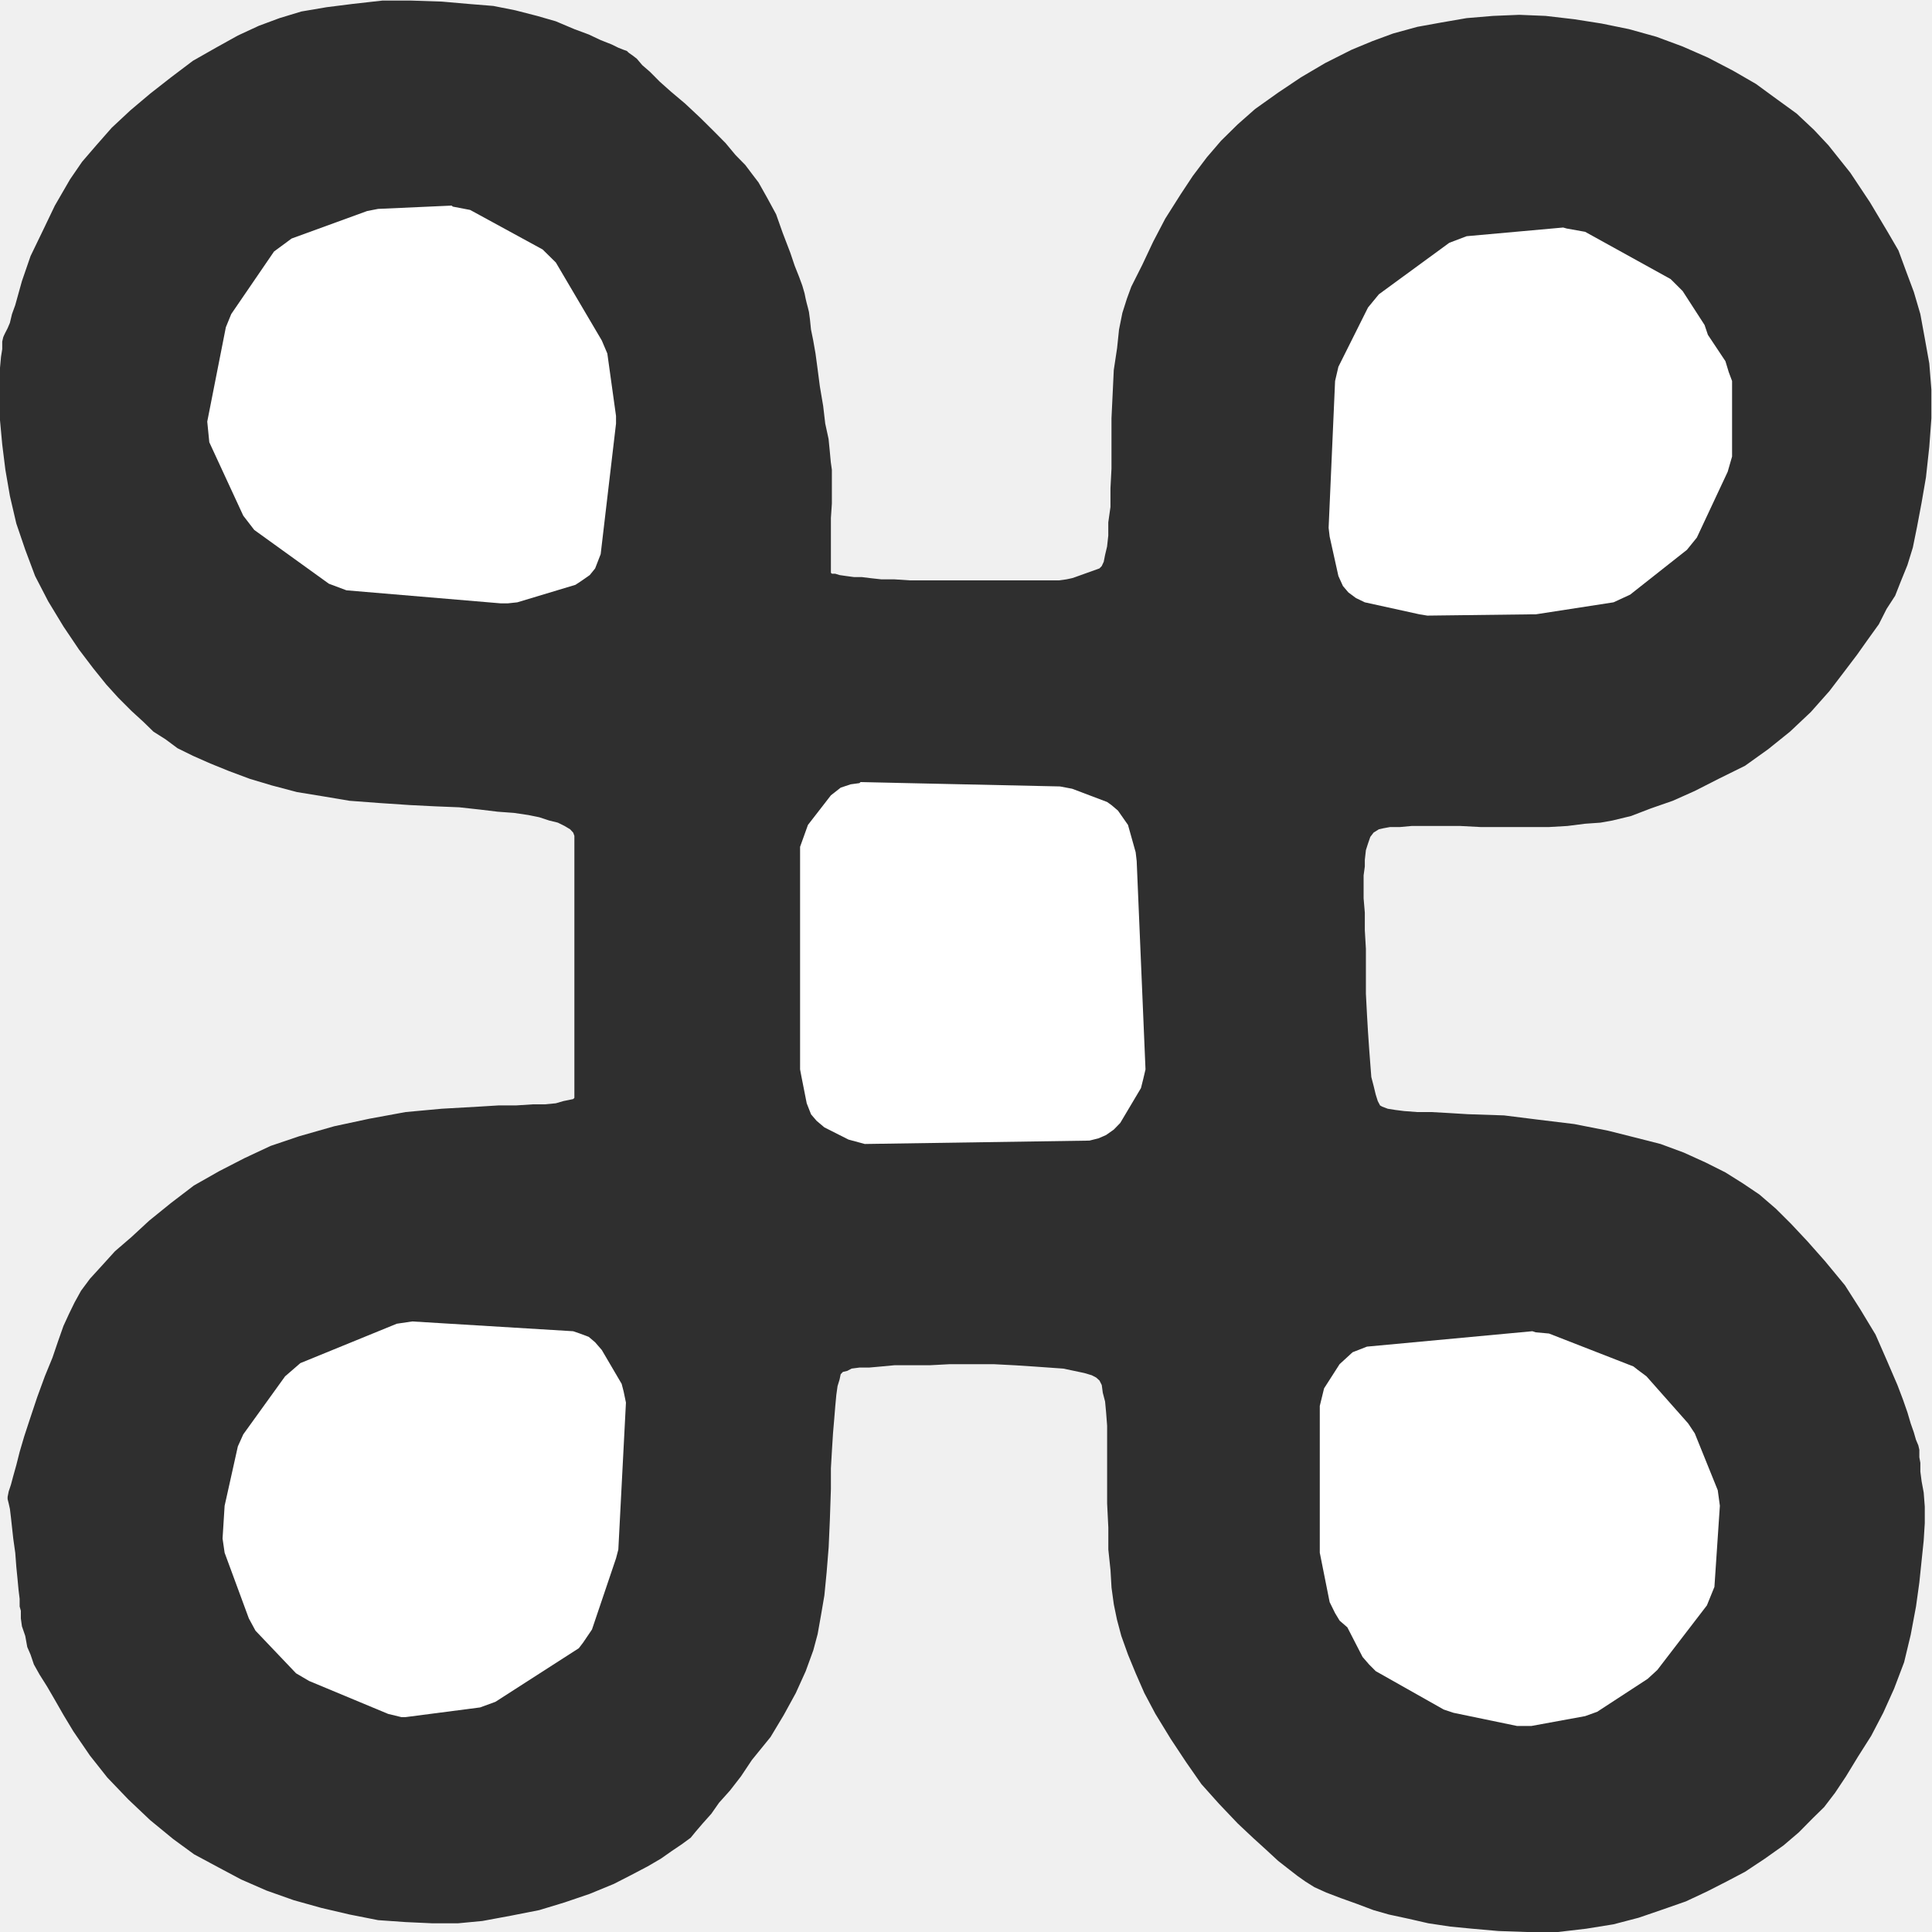
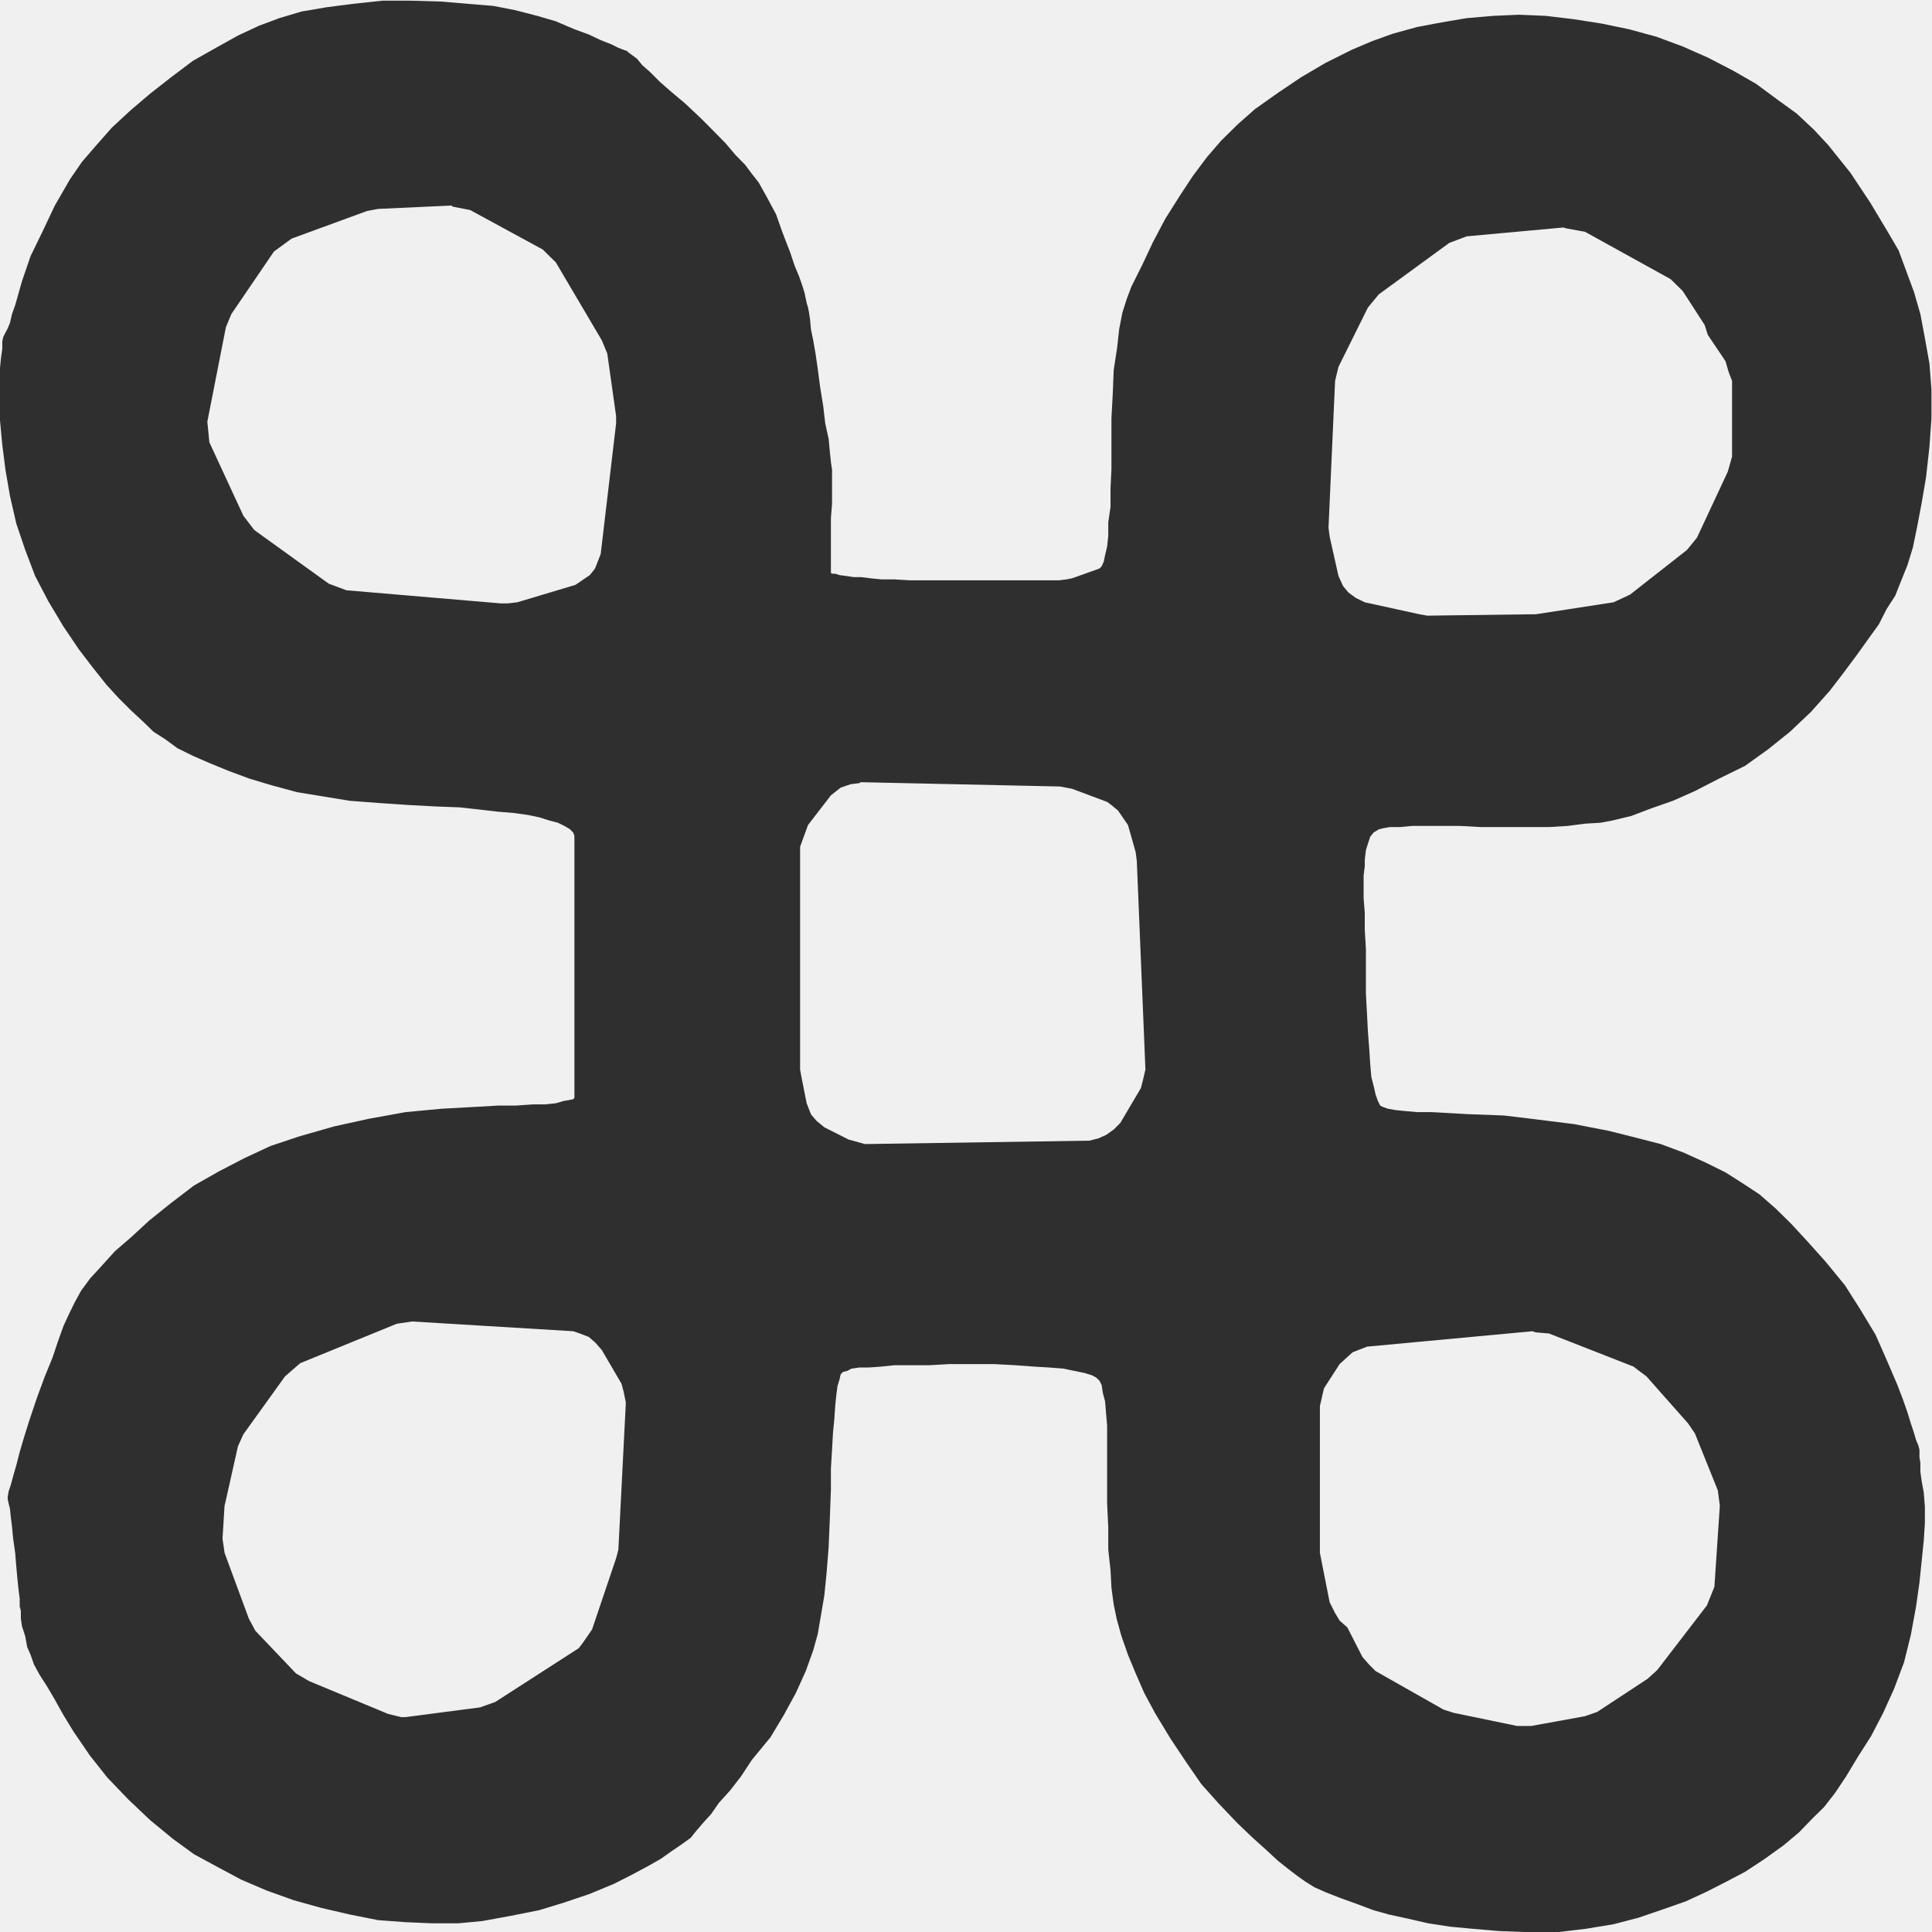
<svg xmlns="http://www.w3.org/2000/svg" version="1.1" id="svg2" xml:space="preserve" width="16.653" height="16.653" viewBox="0 0 16.653 16.653">
  <defs id="defs6" />
  <g id="g8" transform="matrix(1.333333,0,0,-1.333333,0,16.65333)">
    <g id="g10" transform="scale(0.1)">
-       <path d="m 37.133,70.863 -0.078,0.211 -0.199,0.215 -0.359,0.215 -0.434,0.215 -0.559,0.137 -0.641,0.211 -0.707,0.144 -0.926,0.137 -1.059,0.078 -1.137,0.137 -1.348,0.148 -1.551,0.062 -1.633,0.082 -1.984,0.133 -1.922,0.144 -1.695,0.285 -1.699,0.277 -1.629,0.43 -1.422,0.426 -1.34,0.5 -1.215,0.492 -1.121,0.496 -1,0.492 -0.777,0.578 -0.777,0.492 -0.645,0.629 -0.777,0.711 -0.855,0.856 -0.773,0.852 -0.855,1.062 -0.91,1.199 -1,1.484 L 3.113,86.031 2.27,87.66 1.633,89.359 1.055,91.055 0.641,92.832 0.348,94.531 0.145,96.164 0,97.731 v 1.484 0.992 0.918 l 0.066,0.711 0.078,0.492 v 0.492 l 0.066,0.285 0.066,0.149 0.07,0.144 0.145,0.282 0.148,0.347 0.137,0.571 0.207,0.57 0.215,0.773 0.219,0.786 0.559,1.621 0.789,1.632 0.781,1.629 0.984,1.7 0.777,1.132 0.922,1.071 1,1.136 1.207,1.125 1.27,1.071 1.352,1.058 1.418,1.071 1.484,0.843 1.414,0.786 1.355,0.628 1.336,0.497 1.414,0.429 1.633,0.278 1.699,0.214 1.914,0.215 h 1.844 l 1.992,-0.066 1.703,-0.149 1.629,-0.132 1.418,-0.282 1.414,-0.363 1.207,-0.348 1.199,-0.507 0.926,-0.344 0.773,-0.363 0.711,-0.282 0.43,-0.211 0.344,-0.136 0.215,-0.078 0.07,-0.071 0.078,-0.066 0.215,-0.149 0.277,-0.214 0.351,-0.414 0.492,-0.426 0.641,-0.645 0.715,-0.637 0.922,-0.777 0.984,-0.922 0.856,-0.847 0.777,-0.786 0.644,-0.773 0.629,-0.641 0.426,-0.566 0.43,-0.563 0.562,-1 0.574,-1.058 0.426,-1.203 0.492,-1.285 0.285,-0.844 0.281,-0.707 0.211,-0.574 0.144,-0.496 0.07,-0.348 0.066,-0.277 0.078,-0.293 0.07,-0.286 0.066,-0.492 0.066,-0.644 0.144,-0.707 0.148,-0.844 0.133,-0.988 0.148,-1.137 0.215,-1.27 0.133,-1.137 0.215,-0.992 0.078,-0.785 0.066,-0.711 0.07,-0.496 V 94.106 93.691 93.047 92.34 L 53.715,91.418 v -0.926 -0.773 -0.641 -0.5 -0.348 -0.293 -0.066 l 0.07,-0.062 H 54 l 0.277,-0.086 0.43,-0.062 0.492,-0.066 h 0.5 l 0.57,-0.07 0.707,-0.078 h 0.844 l 0.992,-0.066 h 1.203 1.285 1.414 1.274 1.281 0.914 0.922 0.785 0.566 l 0.488,0.066 0.363,0.078 0.211,0.07 1.555,0.558 0.148,0.148 0.133,0.285 0.082,0.422 0.133,0.562 0.078,0.707 v 0.856 l 0.141,0.992 v 1.207 l 0.066,1.266 v 1.418 1.844 l 0.078,1.633 0.07,1.485 0.215,1.421 0.125,1.2 0.215,1.07 0.293,0.922 0.285,0.777 0.711,1.414 0.703,1.492 0.781,1.493 0.984,1.554 0.793,1.2 0.91,1.207 0.918,1.07 1.074,1.058 1.133,1 1.484,1.055 1.48,0.992 1.566,0.922 1.699,0.856 1.355,0.562 1.336,0.492 1.566,0.43 1.551,0.281 1.629,0.282 1.711,0.144 1.699,0.07 1.699,-0.07 1.848,-0.215 1.765,-0.277 1.778,-0.363 1.769,-0.493 1.695,-0.628 1.633,-0.715 1.633,-0.852 1.48,-0.855 1.352,-0.989 1.27,-0.921 1.128,-1.059 0.93,-0.992 1.418,-1.778 1.27,-1.91 1.14,-1.91 0.703,-1.207 0.496,-1.348 0.5,-1.339 0.418,-1.422 0.286,-1.559 0.293,-1.633 0.136,-1.699 v -1.848 l -0.136,-1.844 -0.215,-1.976 -0.282,-1.633 -0.292,-1.551 -0.274,-1.352 -0.351,-1.137 -0.43,-1.059 -0.363,-0.922 -0.555,-0.855 -0.5,-0.988 -0.711,-0.988 -0.703,-0.992 -0.863,-1.137 -0.918,-1.203 -1.2,-1.352 -1.347,-1.27 -1.414,-1.137 -1.496,-1.07 -1.7,-0.84 -1.55,-0.789 -1.418,-0.633 -1.415,-0.492 -1.281,-0.492 -1.211,-0.293 -0.769,-0.137 -0.996,-0.07 -1.133,-0.144 -1.203,-0.07 h -1.348 -1.426 -1.633 l -1.336,0.07 H 93.184 92.195 91.269 L 90.5,71.434 h -0.644 l -0.422,-0.078 -0.293,-0.066 -0.34,-0.211 -0.215,-0.281 -0.148,-0.426 -0.137,-0.43 -0.07,-0.629 v -0.43 l -0.078,-0.574 v -0.629 -0.856 l 0.078,-0.922 v -1.137 l 0.07,-1.203 v -1.336 -1.566 l 0.07,-1.348 0.066,-1.129 0.078,-1.133 0.07,-0.922 0.066,-0.856 0.148,-0.566 0.137,-0.566 0.133,-0.422 0.148,-0.281 0.137,-0.078 0.363,-0.137 0.496,-0.078 0.555,-0.07 0.863,-0.066 h 0.918 l 1.062,-0.059 1.281,-0.078 2.34,-0.078 2.191,-0.274 2.344,-0.285 2.187,-0.43 1.695,-0.426 1.703,-0.434 1.5,-0.555 1.418,-0.644 1.27,-0.637 1.133,-0.711 1.062,-0.715 1.067,-0.918 0.988,-0.984 1.062,-1.133 1.133,-1.281 1.282,-1.551 0.996,-1.562 0.984,-1.629 0.715,-1.633 0.703,-1.633 0.352,-0.926 0.293,-0.84 0.21,-0.711 0.2,-0.57 0.144,-0.496 0.149,-0.352 0.066,-0.285 v -0.078 -0.125 -0.285 l 0.066,-0.359 v -0.566 l 0.082,-0.633 0.133,-0.715 0.071,-0.918 v -1.066 l -0.071,-1.133 -0.133,-1.277 -0.148,-1.426 -0.215,-1.551 -0.344,-1.836 -0.425,-1.77 -0.649,-1.711 -0.699,-1.551 -0.781,-1.496 -0.852,-1.344 -0.781,-1.281 L 118.633,9.004 117.922,8.074 117.207,7.375 116.289,6.445 115.305,5.605 114.094,4.746 112.813,3.895 111.609,3.262 110.344,2.617 108.984,1.98 107.566,1.484 105.938,0.926 104.309,0.5 102.539,0.215 100.691,0 H 98.777 L 96.875,0.066 95.176,0.215 93.762,0.352 92.336,0.566 91.055,0.859 89.785,1.133 l -0.996,0.285 -1.133,0.426 -0.984,0.352 -0.93,0.355 -0.769,0.348 -0.578,0.363 -0.5,0.352 -0.555,0.43 -0.711,0.555 -0.773,0.715 -0.859,0.781 -0.984,0.926 -1.211,1.273 -1.133,1.266 -0.988,1.418 -0.996,1.504 -0.996,1.629 -0.711,1.34 -0.559,1.277 -0.496,1.203 -0.434,1.211 -0.281,1.055 -0.203,0.984 -0.148,1.078 -0.066,1.129 -0.141,1.34 v 1.414 l -0.078,1.566 v 1.695 1.211 1.137 0.984 l -0.066,0.859 -0.066,0.703 -0.148,0.566 -0.066,0.496 -0.148,0.293 -0.215,0.195 -0.285,0.148 -0.484,0.144 -0.648,0.137 -0.703,0.148 -0.926,0.066 -0.992,0.07 -1.199,0.078 -1.352,0.07 H 62.852 61.367 L 60.098,36.641 H 58.812 57.82 L 56.977,36.562 56.191,36.492 H 55.562 L 55.055,36.426 54.773,36.277 54.492,36.211 54.348,36.062 54.277,35.723 54.145,35.293 54.066,34.727 54,34.023 53.93,33.164 53.852,32.246 53.785,31.18 53.715,29.98 V 28.633 L 53.648,26.648 53.57,24.875 53.438,23.242 53.293,21.758 53.074,20.477 52.859,19.266 52.578,18.215 52.086,16.863 51.445,15.449 50.668,14.031 49.812,12.605 48.609,11.125 47.898,10.059 47.191,9.148 46.484,8.359 45.984,7.645 45.426,7.02 45,6.523 44.648,6.094 44.078,5.676 43.434,5.242 42.727,4.746 41.879,4.25 40.816,3.691 39.688,3.113 38.125,2.469 36.496,1.914 34.863,1.418 33.02,1.055 31.184,0.715 29.621,0.566 h -1.699 l -1.699,0.078 -1.781,0.125 L 22.598,1.133 20.766,1.562 18.988,2.059 17.223,2.684 15.59,3.398 14.105,4.188 12.543,5.027 11.191,6.016 9.707,7.234 8.293,8.574 6.938,9.988 5.816,11.406 4.746,12.969 4.105,14.031 3.539,15.02 3.047,15.867 2.555,16.648 2.191,17.297 1.977,17.93 1.762,18.426 1.633,19.141 1.418,19.766 1.348,20.273 v 0.496 l -0.078,0.277 v 0.496 l -0.07,0.566 -0.066,0.703 -0.078,0.789 -0.07,0.918 -0.129,0.918 -0.086,0.781 -0.062,0.57 L 0.641,27.352 0.562,27.707 0.492,27.988 v 0.144 l 0.07,0.352 0.145,0.434 0.148,0.555 0.199,0.711 0.215,0.852 0.293,0.996 0.348,1.062 0.496,1.488 0.492,1.344 0.496,1.211 0.359,1.055 0.348,0.988 0.363,0.789 0.348,0.715 0.426,0.773 0.578,0.777 0.777,0.852 0.84,0.926 1.066,0.918 1.141,1.055 1.414,1.145 1.484,1.133 1.633,0.926 1.633,0.84 1.695,0.793 1.848,0.625 2.258,0.644 2.277,0.488 2.34,0.43 2.336,0.215 2.41,0.137 1.273,0.078 h 1.133 l 1.059,0.07 h 0.785 l 0.711,0.066 0.496,0.145 0.348,0.07 0.281,0.059 0.078,0.078 v 0.137 0.371 0.418 0.633 0.707 0.922 1.07 1.273 1.348 1.484 1.566 1.34 1.199 1.07 0.992 0.777 0.641 0.496 0.355 0.137" style="fill:#2f2f2f;fill-opacity:1.0;fill-rule:nonzero;stroke:none" id="path12" />
-       <path d="m 99.277,38.77 0.86,-0.078 5.461,-2.129 0.273,-0.215 0.567,-0.422 2.695,-3.043 0.43,-0.648 1.484,-3.672 0.137,-1.004 -0.352,-5.246 -0.488,-1.199 -3.203,-4.172 -0.625,-0.574 -3.262,-2.129 -0.781,-0.281 -3.477,-0.637 h -0.922 l -4.109,0.852 -0.633,0.211 -4.394,2.481 -0.422,0.422 -0.43,0.496 -0.984,1.914 -0.5,0.434 -0.293,0.484 -0.352,0.715 -0.637,3.191 v 0.422 9.07 l 0.277,1.133 1.004,1.566 0.84,0.77 0.93,0.363 10.691,0.996 0.215,-0.07" style="fill:#ffffff;fill-opacity:1;fill-rule:nonzero;stroke:none" id="path14" />
-       <path d="m 37.055,38.84 0.43,-0.148 0.574,-0.215 0.414,-0.352 0.43,-0.496 1.285,-2.191 0.129,-0.496 0.148,-0.715 -0.492,-9.5 -0.148,-0.566 -1.555,-4.602 -0.574,-0.848 -0.277,-0.363 -5.391,-3.465 -0.992,-0.363 -4.812,-0.625 h -0.281 l -0.852,0.207 -5.109,2.129 -0.844,0.496 -2.621,2.754 -0.43,0.793 -1.566,4.246 -0.133,0.918 0.133,2.121 0.082,0.363 0.773,3.473 0.352,0.781 2.703,3.75 0.984,0.852 6.234,2.547 1,0.148 10.406,-0.633" style="fill:#ffffff;fill-opacity:1;fill-rule:nonzero;stroke:none" id="path16" />
-       <path d="m 68.523,74.059 0.785,-0.148 2.262,-0.856 0.285,-0.203 0.418,-0.355 0.648,-0.926 0.496,-1.766 0.066,-0.57 0.57,-13.469 -0.148,-0.629 -0.145,-0.578 -1.34,-2.254 -0.418,-0.43 -0.5,-0.352 -0.496,-0.215 -0.578,-0.144 -14.523,-0.219 -1.051,0.285 -1.562,0.789 -0.5,0.422 -0.359,0.418 -0.281,0.715 -0.351,1.774 -0.078,0.418 v 14.391 l 0.508,1.414 1.484,1.914 0.633,0.496 0.641,0.215 0.574,0.078 0.066,0.066 12.895,-0.281" style="fill:#ffffff;fill-opacity:1;fill-rule:nonzero;stroke:none" id="path18" />
-       <path d="m 101.27,110.129 1.203,-0.215 5.527,-3.055 0.777,-0.773 1.418,-2.195 0.215,-0.637 1.133,-1.703 0.215,-0.707 0.215,-0.574 v -4.883 l -0.285,-0.988 -1.993,-4.254 -0.64,-0.789 -3.672,-2.898 -1.074,-0.496 -5.032,-0.777 h -0.34 l -6.664,-0.082 -0.504,0.082 -3.539,0.777 -0.574,0.277 -0.488,0.363 -0.352,0.414 -0.293,0.645 -0.566,2.555 -0.066,0.562 0.418,9.493 0.215,0.921 1.914,3.829 0.703,0.855 4.551,3.328 1.121,0.426 6.242,0.562 0.215,-0.062" style="fill:#ffffff;fill-opacity:1;fill-rule:nonzero;stroke:none" id="path20" />
-       <path d="m 29.273,111.543 1.121,-0.215 4.684,-2.555 0.856,-0.843 2.969,-5.039 0.359,-0.844 0.562,-4.039 V 97.516 L 38.832,89.078 38.473,88.152 38.125,87.723 37.633,87.379 37.203,87.094 33.441,85.961 32.812,85.894 h -0.426 l -9.988,0.844 -1.137,0.426 -4.824,3.477 -0.711,0.922 -2.195,4.746 -0.133,1.336 1.203,6.101 0.348,0.852 2.766,4.043 1.137,0.839 4.883,1.778 0.707,0.137 4.754,0.214 0.078,-0.066" style="fill:#ffffff;fill-opacity:1;fill-rule:nonzero;stroke:none" id="path22" />
+       <path id="path12" style="fill:#2f2f2f;fill-opacity:1.0;fill-rule:nonzero;stroke:none" d="M 24.727 124.856 L 22.808 124.651 L 21.108 124.431 L 19.482 124.153 L 18.062 123.728 L 16.729 123.23 L 15.381 122.6 L 13.96 121.809 L 12.48 120.974 L 11.06 119.905 L 9.712 118.85 L 8.438 117.766 L 7.236 116.653 L 6.226 115.51 L 5.303 114.441 L 4.526 113.313 L 3.545 111.614 L 2.769 109.973 L 1.978 108.347 L 1.421 106.721 L 1.201 105.945 L 0.981 105.169 L 0.776 104.597 L 0.645 104.026 L 0.498 103.674 L 0.352 103.396 L 0.278 103.25 L 0.205 103.103 L 0.146 102.825 L 0.146 102.327 L 0.073 101.829 L 0 101.126 L 0 100.203 L 0 99.221 L 0 97.727 L 0.146 96.16 L 0.352 94.534 L 0.645 92.835 L 1.055 91.047 L 1.626 89.363 L 2.271 87.664 L 3.12 86.038 L 4.102 84.397 L 5.112 82.903 L 6.021 81.716 L 6.87 80.647 L 7.646 79.797 L 8.496 78.948 L 9.272 78.23 L 9.917 77.6 L 10.693 77.102 L 11.47 76.531 L 12.48 76.033 L 13.594 75.549 L 14.81 75.051 L 16.157 74.553 L 17.578 74.129 L 19.204 73.689 L 20.903 73.411 L 22.603 73.132 L 24.521 72.986 L 26.499 72.854 L 28.14 72.766 L 29.692 72.708 L 31.04 72.561 L 32.168 72.429 L 33.237 72.341 L 34.16 72.21 L 34.863 72.063 L 35.508 71.858 L 36.064 71.712 L 36.489 71.506 L 36.855 71.287 L 37.061 71.067 L 37.134 70.862 L 37.134 70.73 L 37.134 70.364 L 37.134 69.88 L 37.134 69.236 L 37.134 68.46 L 37.134 67.463 L 37.134 66.394 L 37.134 65.193 L 37.134 63.86 L 37.134 62.293 L 37.134 60.798 L 37.134 59.451 L 37.134 58.176 L 37.134 57.107 L 37.134 56.184 L 37.134 55.481 L 37.134 54.851 L 37.134 54.426 L 37.134 54.06 L 37.134 53.928 L 37.061 53.84 L 36.768 53.782 L 36.431 53.723 L 35.933 53.577 L 35.215 53.504 L 34.438 53.504 L 33.369 53.43 L 32.241 53.43 L 30.967 53.357 L 28.564 53.225 L 26.221 53.005 L 23.877 52.581 L 21.606 52.083 L 19.351 51.438 L 17.505 50.823 L 15.806 50.032 L 14.165 49.182 L 12.539 48.259 L 11.06 47.131 L 9.639 45.989 L 8.496 44.934 L 7.427 44.011 L 6.592 43.088 L 5.815 42.239 L 5.244 41.462 L 4.819 40.686 L 4.468 39.968 L 4.102 39.177 L 3.75 38.196 L 3.398 37.141 L 2.9 35.925 L 2.402 34.578 L 1.904 33.098 L 1.567 32.029 L 1.274 31.033 L 1.055 30.183 L 0.85 29.465 L 0.703 28.923 L 0.557 28.484 L 0.498 28.132 L 0.498 27.986 L 0.557 27.708 L 0.645 27.356 L 0.703 26.785 L 0.776 26.213 L 0.85 25.437 L 0.981 24.514 L 1.055 23.606 L 1.128 22.815 L 1.201 22.112 L 1.274 21.541 L 1.274 21.043 L 1.348 20.764 L 1.348 20.266 L 1.421 19.768 L 1.626 19.138 L 1.758 18.421 L 1.978 17.922 L 2.197 17.293 L 2.549 16.648 L 3.047 15.872 L 3.545 15.022 L 4.102 14.026 L 4.746 12.971 L 5.815 11.404 L 6.943 9.983 L 8.291 8.577 L 9.712 7.229 L 11.191 6.013 L 12.539 5.032 L 14.106 4.182 L 15.586 3.391 L 17.227 2.688 L 18.984 2.058 L 20.771 1.56 L 22.603 1.135 L 24.448 0.769 L 26.221 0.637 L 27.92 0.564 L 29.619 0.564 L 31.187 0.711 L 33.018 1.047 L 34.863 1.414 L 36.489 1.912 L 38.13 2.468 L 39.683 3.113 L 40.811 3.684 L 41.88 4.255 L 42.729 4.739 L 43.433 5.237 L 44.077 5.676 L 44.648 6.087 L 45 6.526 L 45.425 7.024 L 45.981 7.639 L 46.479 8.357 L 47.197 9.148 L 47.9 10.056 L 48.604 11.126 L 49.819 12.605 L 50.669 14.026 L 51.445 15.447 L 52.09 16.868 L 52.573 18.215 L 52.866 19.27 L 53.071 20.471 L 53.291 21.76 L 53.438 23.24 L 53.569 24.88 L 53.643 26.653 L 53.716 28.63 L 53.716 29.978 L 53.789 31.179 L 53.848 32.249 L 53.936 33.157 L 53.994 34.021 L 54.067 34.724 L 54.141 35.296 L 54.272 35.72 L 54.346 36.057 L 54.492 36.204 L 54.771 36.277 L 55.049 36.423 L 55.562 36.497 L 56.191 36.497 L 56.982 36.555 L 57.817 36.643 L 58.813 36.643 L 60.103 36.643 L 61.362 36.716 L 62.856 36.716 L 64.263 36.716 L 65.625 36.643 L 66.826 36.555 L 67.808 36.497 L 68.745 36.423 L 69.448 36.277 L 70.093 36.145 L 70.576 35.999 L 70.854 35.852 L 71.074 35.647 L 71.221 35.354 L 71.294 34.856 L 71.44 34.299 L 71.499 33.596 L 71.572 32.732 L 71.572 31.751 L 71.572 30.608 L 71.572 29.407 L 71.572 27.708 L 71.646 26.14 L 71.646 24.719 L 71.792 23.386 L 71.851 22.258 L 71.997 21.174 L 72.202 20.193 L 72.495 19.138 L 72.92 17.922 L 73.418 16.721 L 73.975 15.447 L 74.692 14.114 L 75.688 12.473 L 76.685 10.979 L 77.666 9.558 L 78.794 8.298 L 80.01 7.024 L 80.991 6.087 L 81.855 5.31 L 82.632 4.592 L 83.335 4.036 L 83.892 3.611 L 84.39 3.259 L 84.976 2.893 L 85.737 2.556 L 86.675 2.19 L 87.656 1.838 L 88.784 1.414 L 89.78 1.135 L 91.055 0.857 L 92.329 0.564 L 93.765 0.344 L 95.171 0.212 L 96.87 0.066 L 98.774 -0.007 L 100.693 -0.007 L 102.539 0.212 L 104.312 0.505 L 105.938 0.93 L 107.563 1.487 L 108.984 1.985 L 110.347 2.615 L 111.606 3.259 L 112.808 3.889 L 114.097 4.739 L 115.298 5.603 L 116.294 6.438 L 117.202 7.376 L 117.92 8.079 L 118.638 9.002 L 119.341 10.056 L 120.117 11.345 L 120.967 12.678 L 121.743 14.172 L 122.446 15.725 L 123.091 17.439 L 123.53 19.212 L 123.867 21.043 L 124.087 22.595 L 124.233 24.016 L 124.365 25.305 L 124.438 26.433 L 124.438 27.503 L 124.365 28.411 L 124.233 29.129 L 124.146 29.758 L 124.146 30.33 L 124.087 30.696 L 124.087 30.974 L 124.087 31.106 L 124.087 31.179 L 124.014 31.458 L 123.867 31.809 L 123.721 32.307 L 123.53 32.879 L 123.311 33.596 L 123.018 34.431 L 122.666 35.354 L 121.963 36.995 L 121.245 38.621 L 120.264 40.247 L 119.268 41.814 L 117.993 43.367 L 116.851 44.641 L 115.796 45.784 L 114.8 46.765 L 113.745 47.688 L 112.676 48.391 L 111.548 49.109 L 110.273 49.739 L 108.853 50.383 L 107.358 50.94 L 105.659 51.379 L 103.96 51.804 L 101.763 52.229 L 99.419 52.522 L 97.236 52.786 L 94.893 52.874 L 93.618 52.947 L 92.549 53.005 L 91.626 53.005 L 90.776 53.079 L 90.22 53.137 L 89.722 53.225 L 89.355 53.357 L 89.224 53.43 L 89.077 53.723 L 88.931 54.133 L 88.799 54.705 L 88.652 55.276 L 88.579 56.126 L 88.521 57.048 L 88.433 58.176 L 88.374 59.319 L 88.301 60.667 L 88.301 62.219 L 88.301 63.567 L 88.228 64.768 L 88.228 65.896 L 88.154 66.819 L 88.154 67.683 L 88.154 68.313 L 88.228 68.884 L 88.228 69.309 L 88.301 69.939 L 88.433 70.364 L 88.579 70.803 L 88.799 71.082 L 89.136 71.287 L 89.429 71.36 L 89.854 71.433 L 90.498 71.433 L 91.274 71.506 L 92.197 71.506 L 93.179 71.506 L 94.395 71.506 L 95.728 71.433 L 97.368 71.433 L 98.789 71.433 L 100.137 71.433 L 101.338 71.506 L 102.466 71.653 L 103.462 71.712 L 104.238 71.858 L 105.454 72.151 L 106.729 72.634 L 108.149 73.132 L 109.57 73.762 L 111.108 74.553 L 112.808 75.388 L 114.302 76.458 L 115.723 77.6 L 117.07 78.875 L 118.271 80.222 L 119.194 81.423 L 120.044 82.566 L 120.747 83.547 L 121.465 84.544 L 121.963 85.525 L 122.52 86.389 L 122.886 87.312 L 123.311 88.367 L 123.662 89.509 L 123.94 90.857 L 124.233 92.41 L 124.512 94.036 L 124.731 96.013 L 124.863 97.859 L 124.863 99.705 L 124.731 101.404 L 124.438 103.045 L 124.146 104.597 L 123.735 106.018 L 123.237 107.366 L 122.739 108.713 L 122.036 109.915 L 120.894 111.819 L 119.619 113.738 L 118.198 115.51 L 117.275 116.506 L 116.147 117.561 L 114.873 118.484 L 113.525 119.48 L 112.046 120.33 L 110.405 121.179 L 108.779 121.897 L 107.08 122.527 L 105.308 123.01 L 103.535 123.377 L 101.763 123.655 L 99.917 123.875 L 98.218 123.948 L 96.519 123.875 L 94.819 123.728 L 93.179 123.45 L 91.626 123.157 L 90.073 122.732 L 88.726 122.249 L 87.378 121.677 L 85.679 120.828 L 84.111 119.905 L 82.632 118.909 L 81.138 117.854 L 80.01 116.858 L 78.94 115.803 L 78.018 114.734 L 77.109 113.518 L 76.318 112.317 L 75.337 110.764 L 74.546 109.27 L 73.843 107.776 L 73.14 106.37 L 72.847 105.593 L 72.554 104.671 L 72.349 103.601 L 72.217 102.4 L 71.997 100.979 L 71.938 99.485 L 71.851 97.859 L 71.851 96.013 L 71.851 94.592 L 71.792 93.333 L 71.792 92.131 L 71.646 91.135 L 71.646 90.271 L 71.572 89.568 L 71.44 89.011 L 71.353 88.587 L 71.221 88.294 L 71.074 88.147 L 69.521 87.59 L 69.302 87.517 L 68.95 87.444 L 68.452 87.385 L 67.896 87.385 L 67.104 87.385 L 66.182 87.385 L 65.273 87.385 L 63.984 87.385 L 62.71 87.385 L 61.304 87.385 L 60.015 87.385 L 58.813 87.385 L 57.817 87.444 L 56.982 87.444 L 56.265 87.517 L 55.693 87.59 L 55.195 87.59 L 54.712 87.664 L 54.272 87.722 L 53.994 87.81 L 53.789 87.81 L 53.716 87.869 L 53.716 87.942 L 53.716 88.235 L 53.716 88.572 L 53.716 89.085 L 53.716 89.714 L 53.716 90.491 L 53.716 91.414 L 53.789 92.337 L 53.789 93.04 L 53.789 93.684 L 53.789 94.109 L 53.789 94.534 L 53.716 95.032 L 53.643 95.735 L 53.569 96.526 L 53.35 97.522 L 53.218 98.65 L 53.013 99.924 L 52.866 101.052 L 52.72 102.048 L 52.573 102.898 L 52.427 103.601 L 52.368 104.246 L 52.295 104.729 L 52.236 105.022 L 52.148 105.315 L 52.09 105.593 L 52.017 105.945 L 51.87 106.428 L 51.665 107.014 L 51.372 107.717 L 51.094 108.552 L 50.596 109.841 L 50.171 111.043 L 49.6 112.112 L 49.043 113.108 L 48.604 113.665 L 48.179 114.236 L 47.549 114.88 L 46.904 115.642 L 46.128 116.433 L 45.278 117.283 L 44.297 118.206 L 43.374 118.982 L 42.656 119.612 L 42.012 120.256 L 41.528 120.681 L 41.177 121.106 L 40.898 121.311 L 40.679 121.472 L 40.605 121.531 L 40.532 121.604 L 40.313 121.677 L 39.976 121.809 L 39.536 122.029 L 38.833 122.307 L 38.057 122.673 L 37.134 123.01 L 35.933 123.523 L 34.731 123.875 L 33.311 124.241 L 31.89 124.519 L 30.264 124.651 L 28.564 124.797 L 26.572 124.856 L 24.727 124.856 z M 29.194 111.614 L 29.268 111.541 L 30.396 111.321 L 35.083 108.772 L 35.933 107.937 L 38.906 102.898 L 39.258 102.048 L 39.829 98.005 L 39.829 97.522 L 38.833 89.085 L 38.467 88.147 L 38.13 87.722 L 37.632 87.385 L 37.207 87.092 L 33.442 85.964 L 32.813 85.891 L 32.388 85.891 L 22.397 86.741 L 21.255 87.166 L 16.436 90.637 L 15.732 91.56 L 13.535 96.306 L 13.403 97.639 L 14.604 103.748 L 14.956 104.597 L 17.71 108.64 L 18.853 109.475 L 23.73 111.262 L 24.448 111.394 L 29.194 111.614 z M 101.06 110.193 L 101.265 110.134 L 102.466 109.915 L 108.003 106.853 L 108.779 106.091 L 110.2 103.894 L 110.405 103.25 L 111.548 101.55 L 111.753 100.847 L 111.973 100.276 L 111.973 95.383 L 111.694 94.402 L 109.702 90.139 L 109.058 89.348 L 105.381 86.463 L 104.312 85.964 L 99.272 85.188 L 98.936 85.188 L 92.271 85.1 L 91.772 85.188 L 88.228 85.964 L 87.656 86.243 L 87.173 86.594 L 86.821 87.019 L 86.528 87.664 L 85.957 90.213 L 85.884 90.784 L 86.309 100.276 L 86.528 101.184 L 88.433 105.022 L 89.136 105.872 L 93.691 109.197 L 94.819 109.622 L 101.06 110.193 z M 55.635 74.334 L 68.525 74.055 L 69.302 73.909 L 71.572 73.059 L 71.851 72.854 L 72.275 72.503 L 72.92 71.565 L 73.418 69.807 L 73.491 69.236 L 74.048 55.759 L 73.901 55.129 L 73.755 54.558 L 72.422 52.302 L 71.997 51.878 L 71.499 51.526 L 71.001 51.306 L 70.43 51.16 L 55.913 50.94 L 54.858 51.233 L 53.291 52.024 L 52.793 52.434 L 52.427 52.859 L 52.148 53.577 L 51.797 55.349 L 51.724 55.759 L 51.724 70.159 L 52.236 71.565 L 53.716 73.484 L 54.346 73.982 L 54.99 74.202 L 55.562 74.275 L 55.635 74.334 z M 26.646 39.47 L 37.061 38.84 L 37.485 38.694 L 38.057 38.474 L 38.467 38.123 L 38.906 37.625 L 40.181 35.442 L 40.313 34.944 L 40.459 34.226 L 39.976 24.719 L 39.829 24.163 L 38.276 19.563 L 37.69 18.713 L 37.412 18.347 L 32.021 14.876 L 31.04 14.524 L 26.221 13.894 L 25.942 13.894 L 25.093 14.099 L 19.98 16.223 L 19.131 16.721 L 16.509 19.475 L 16.084 20.266 L 14.517 24.514 L 14.385 25.437 L 14.517 27.561 L 14.604 27.927 L 15.381 31.399 L 15.732 32.175 L 18.428 35.925 L 19.409 36.775 L 25.649 39.324 L 26.646 39.47 z M 99.067 38.84 L 99.272 38.767 L 100.137 38.694 L 105.601 36.555 L 105.864 36.35 L 106.436 35.925 L 109.131 32.879 L 109.57 32.234 L 111.05 28.557 L 111.182 27.561 L 110.83 22.317 L 110.347 21.116 L 107.139 16.941 L 106.509 16.37 L 103.257 14.231 L 102.466 13.953 L 98.994 13.323 L 98.071 13.323 L 93.97 14.172 L 93.325 14.378 L 88.931 16.868 L 88.521 17.278 L 88.081 17.776 L 87.1 19.695 L 86.602 20.134 L 86.309 20.618 L 85.957 21.321 L 85.327 24.514 L 85.327 24.939 L 85.327 34.006 L 85.591 35.149 L 86.602 36.716 L 87.437 37.478 L 88.374 37.844 L 99.067 38.84 z " />
    </g>
  </g>
</svg>
